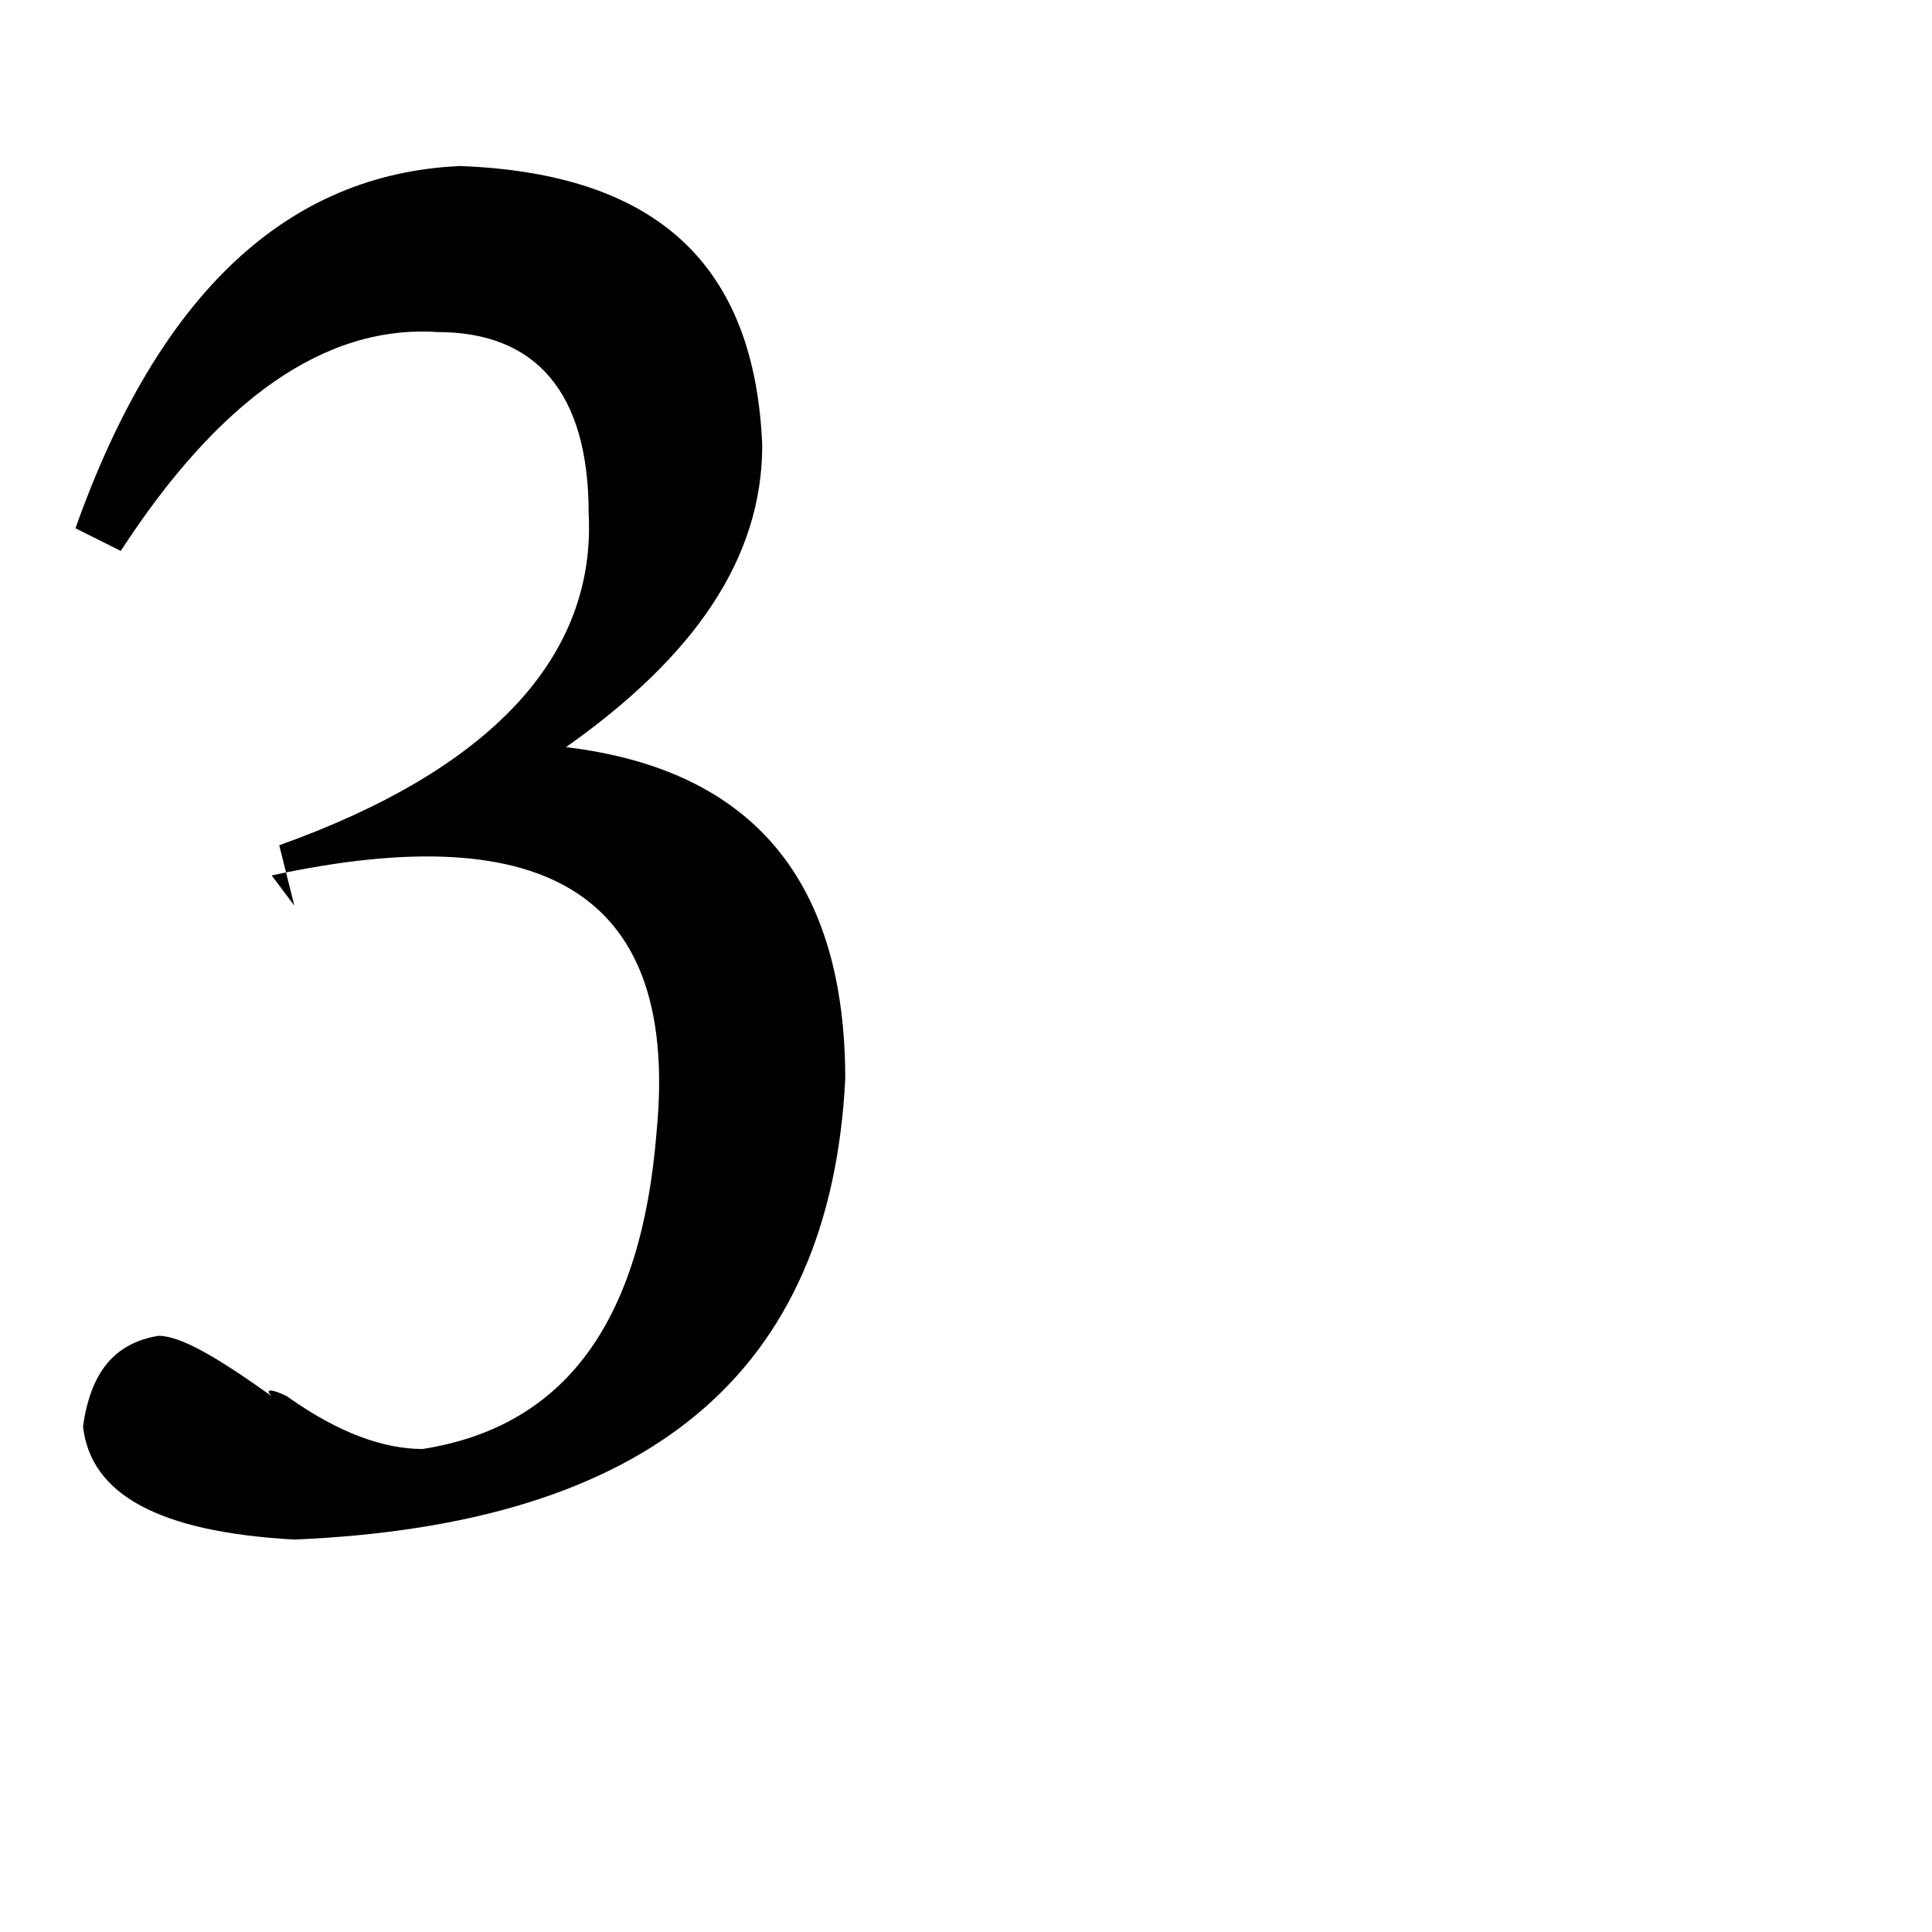
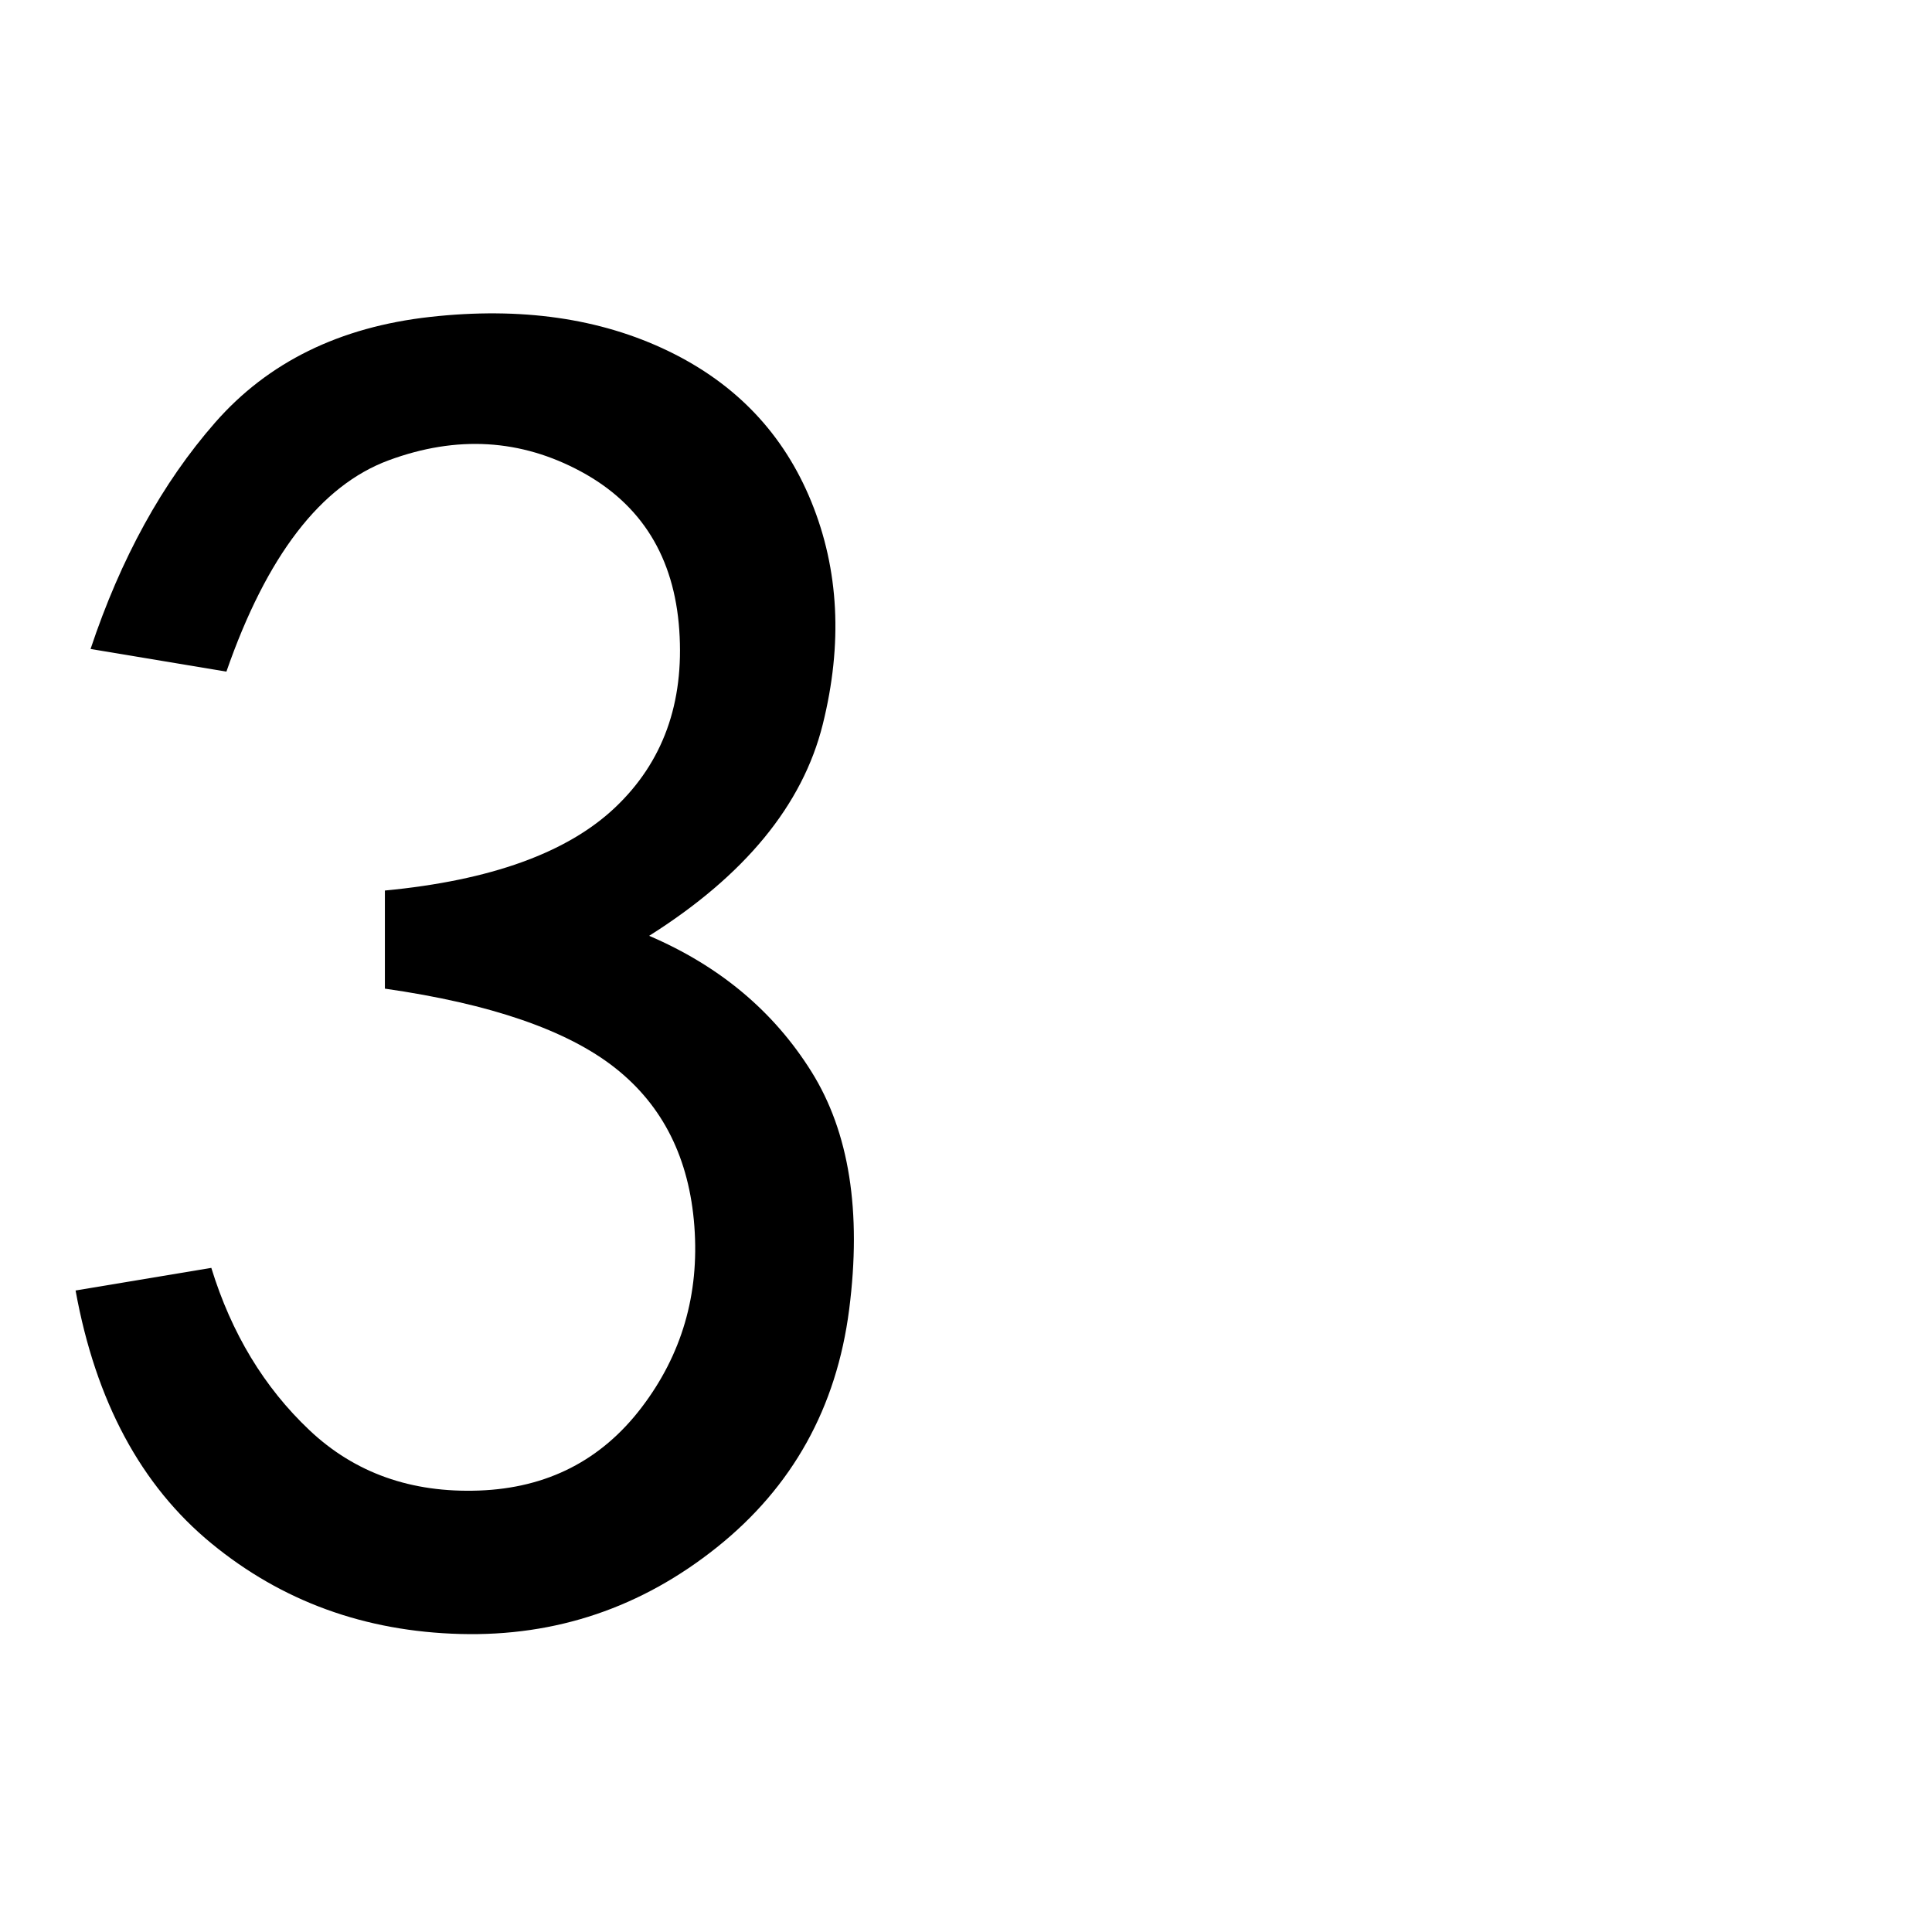
<svg xmlns="http://www.w3.org/2000/svg" version="1.1" width="32" height="32" viewBox="0 0 32 32">
-   <path d="M4.875 15l-0.375-0.5c4.625-1 6.75 0.375 6.375 4.25v0c-0.25 3.125-1.5 4.875-3.875 5.25v0c-0.625 0-1.375-0.25-2.25-0.875v0c-0.25-0.125-0.375-0.125-0.25 0v0c-0.875-0.625-1.5-1-1.875-1v0c-0.75 0.125-1.125 0.625-1.25 1.5v0c0.125 1.125 1.25 1.75 3.5 1.875v0c5.875-0.25 8.875-2.75 9.125-7.625v0c0-3.25-1.5-5.125-4.625-5.5v0c2.125-1.5 3.25-3.125 3.25-5v0c-0.125-3-1.75-4.5-5-4.625v0c-2.875 0.125-5 2.125-6.375 6l0.75 0.375c1.625-2.5 3.375-3.75 5.25-3.625v0c1.625 0 2.5 1 2.5 3v0c0.125 2.375-1.625 4.25-5.125 5.5l0.25 1z" />
+   <path d="M1.25 21.375l2.25-0.375q0.5 1.625 1.625 2.688t2.813 1 2.688-1.375 0.875-3-1.313-2.625-3.813-1.313v-1.625q2.625-0.25 3.813-1.375t1.063-2.938-1.625-2.625-3.188-0.188-2.688 3.5l-2.25-0.375q0.75-2.25 2.063-3.75t3.563-1.75 3.938 0.563 2.375 2.5 0.188 3.688-2.875 3.5q1.75 0.75 2.688 2.25t0.625 3.938-2.188 3.938-4.25 1.438-4.125-1.5-2.25-4.188z" />
</svg>
